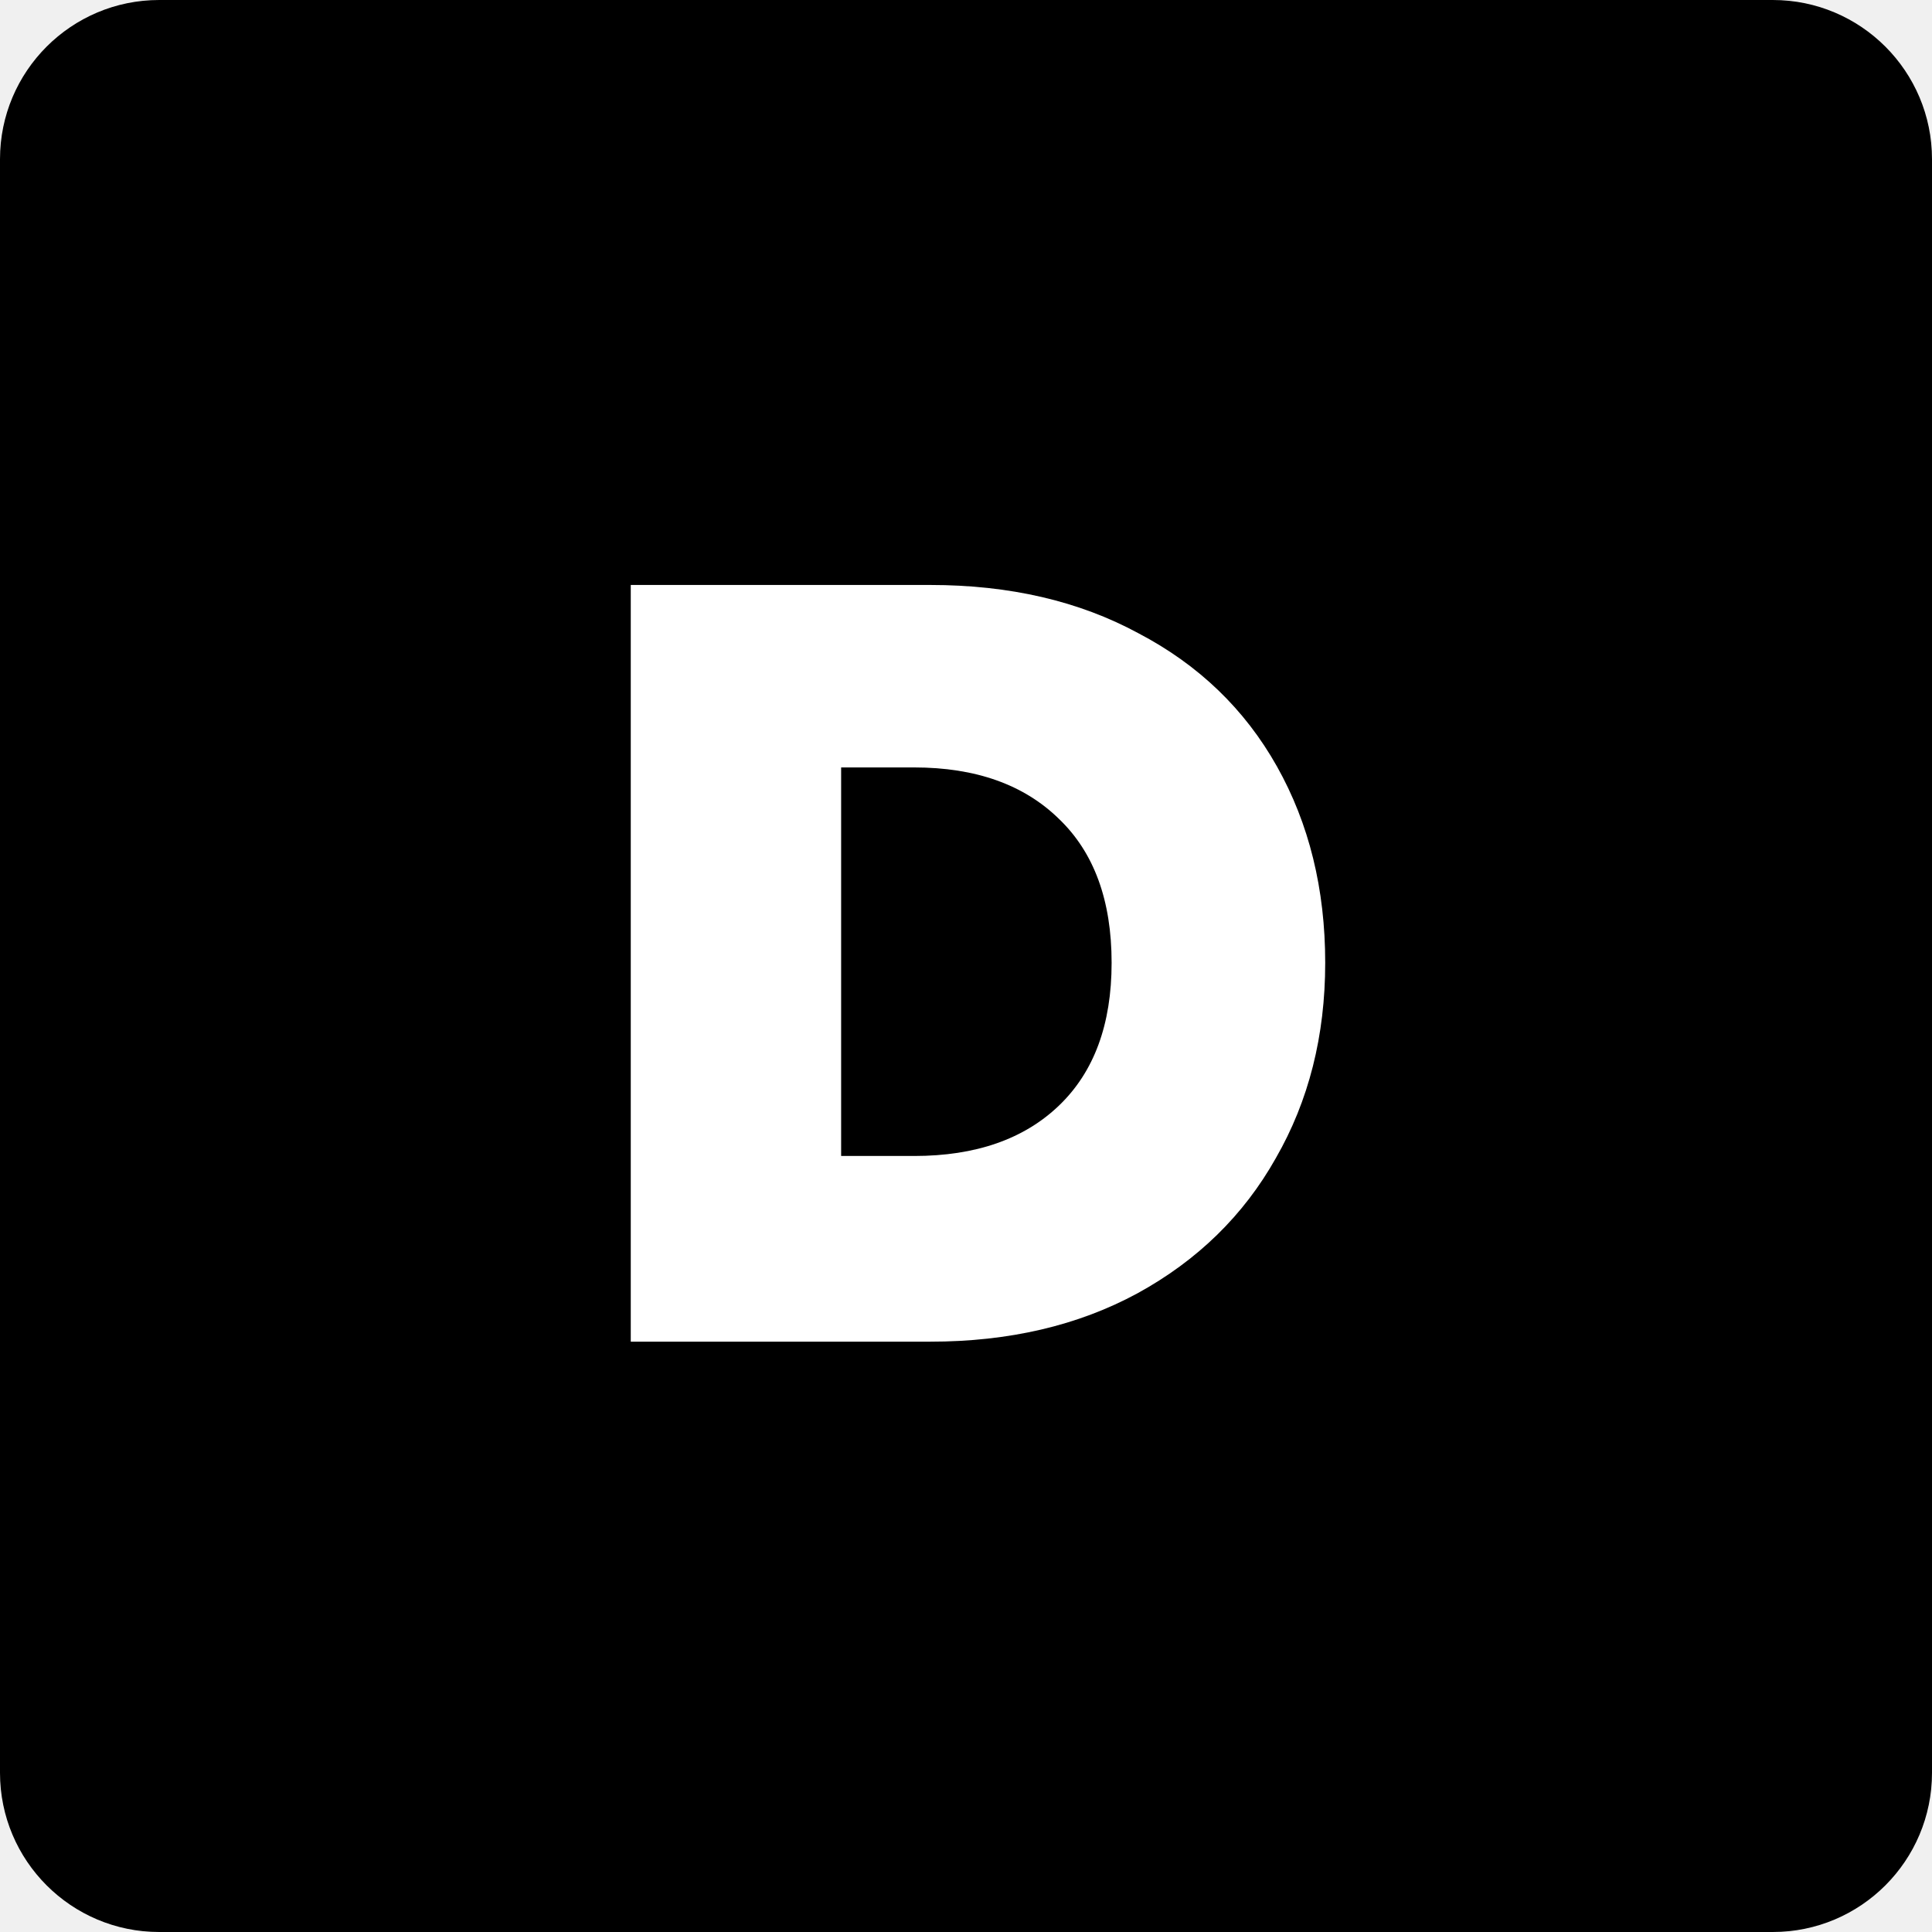
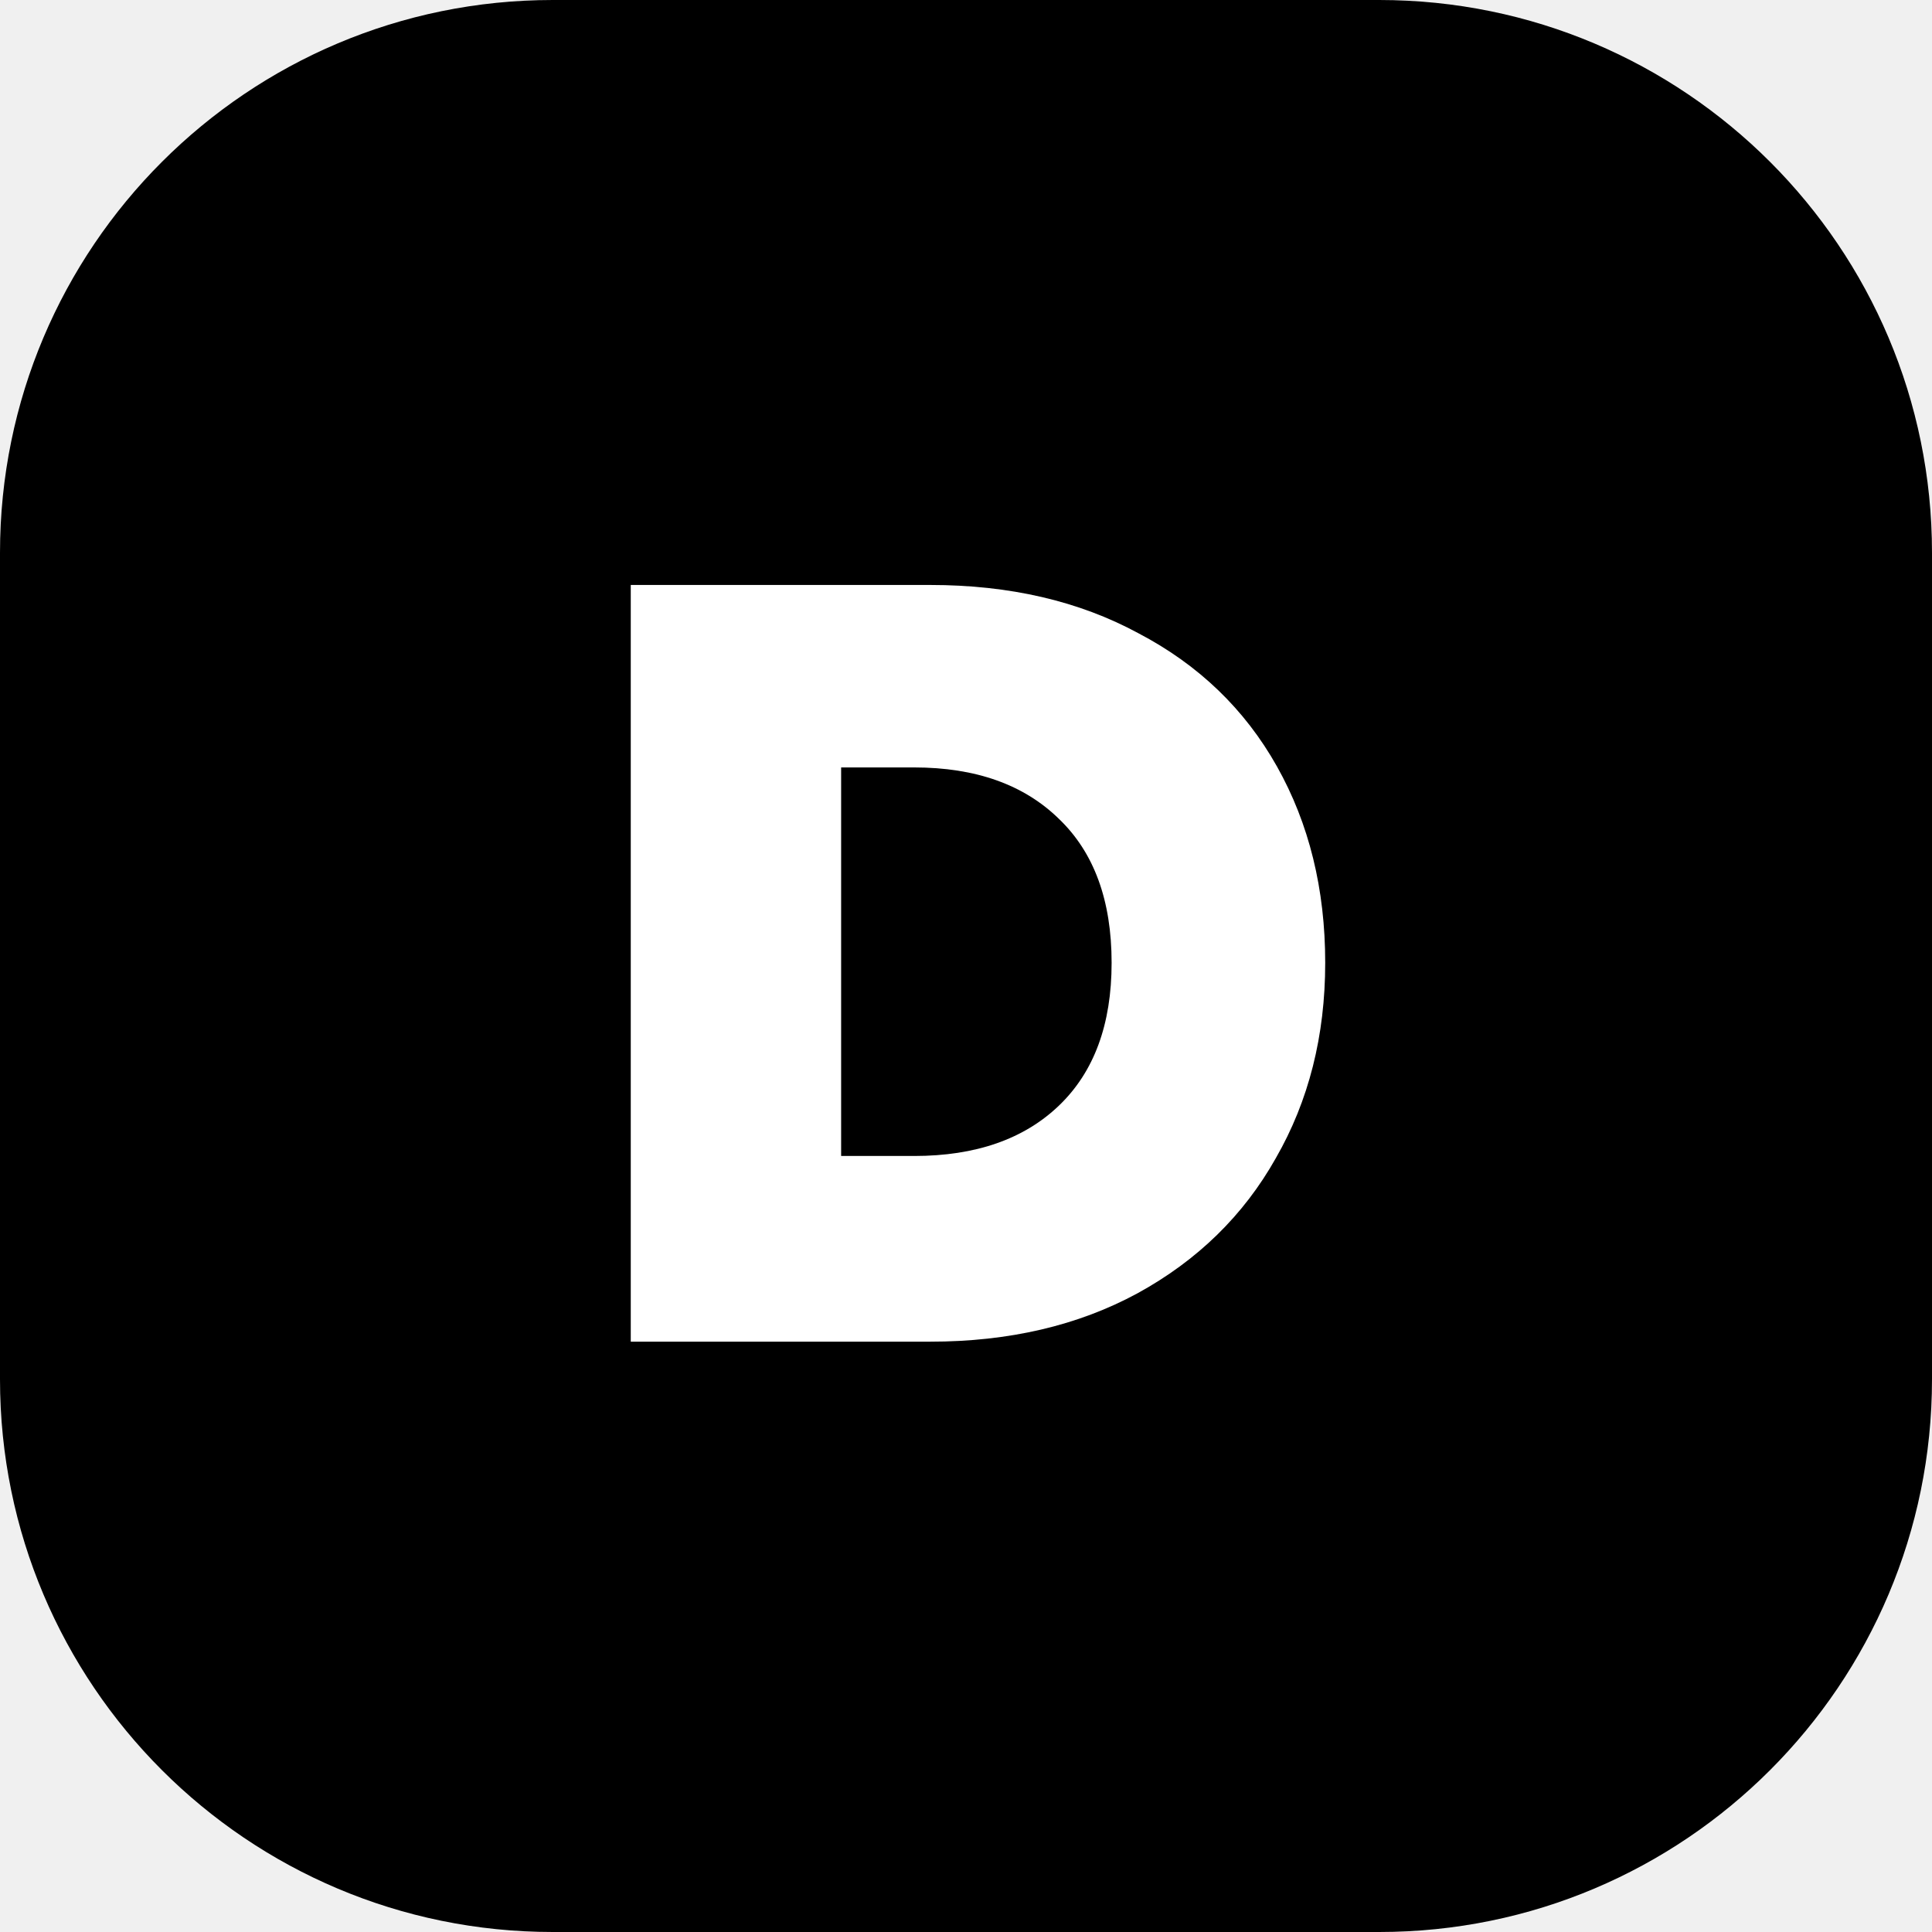
<svg xmlns="http://www.w3.org/2000/svg" width="1080" height="1080" viewBox="0 0 1080 1080" fill="none">
-   <rect width="1080" height="1080" rx="89" fill="black" />
+   <rect width="1080" height="1080" rx="309" fill="black" />
  <path d="M520 327C564.4 327 603.2 336 636.4 354C670 371.6 695.8 396.4 713.8 428.4C731.8 460.4 740.8 497 740.8 538.2C740.8 579 731.6 615.4 713.2 647.4C695.2 679.4 669.4 704.6 635.8 723C602.6 741 564 750 520 750H352.6V327H520ZM511 646.2C545.4 646.2 572.4 636.8 592 618C611.6 599.2 621.4 572.6 621.4 538.2C621.4 503.4 611.6 476.6 592 457.8C572.4 438.6 545.4 429 511 429H470.2V646.2H511Z" fill="white" />
</svg>
